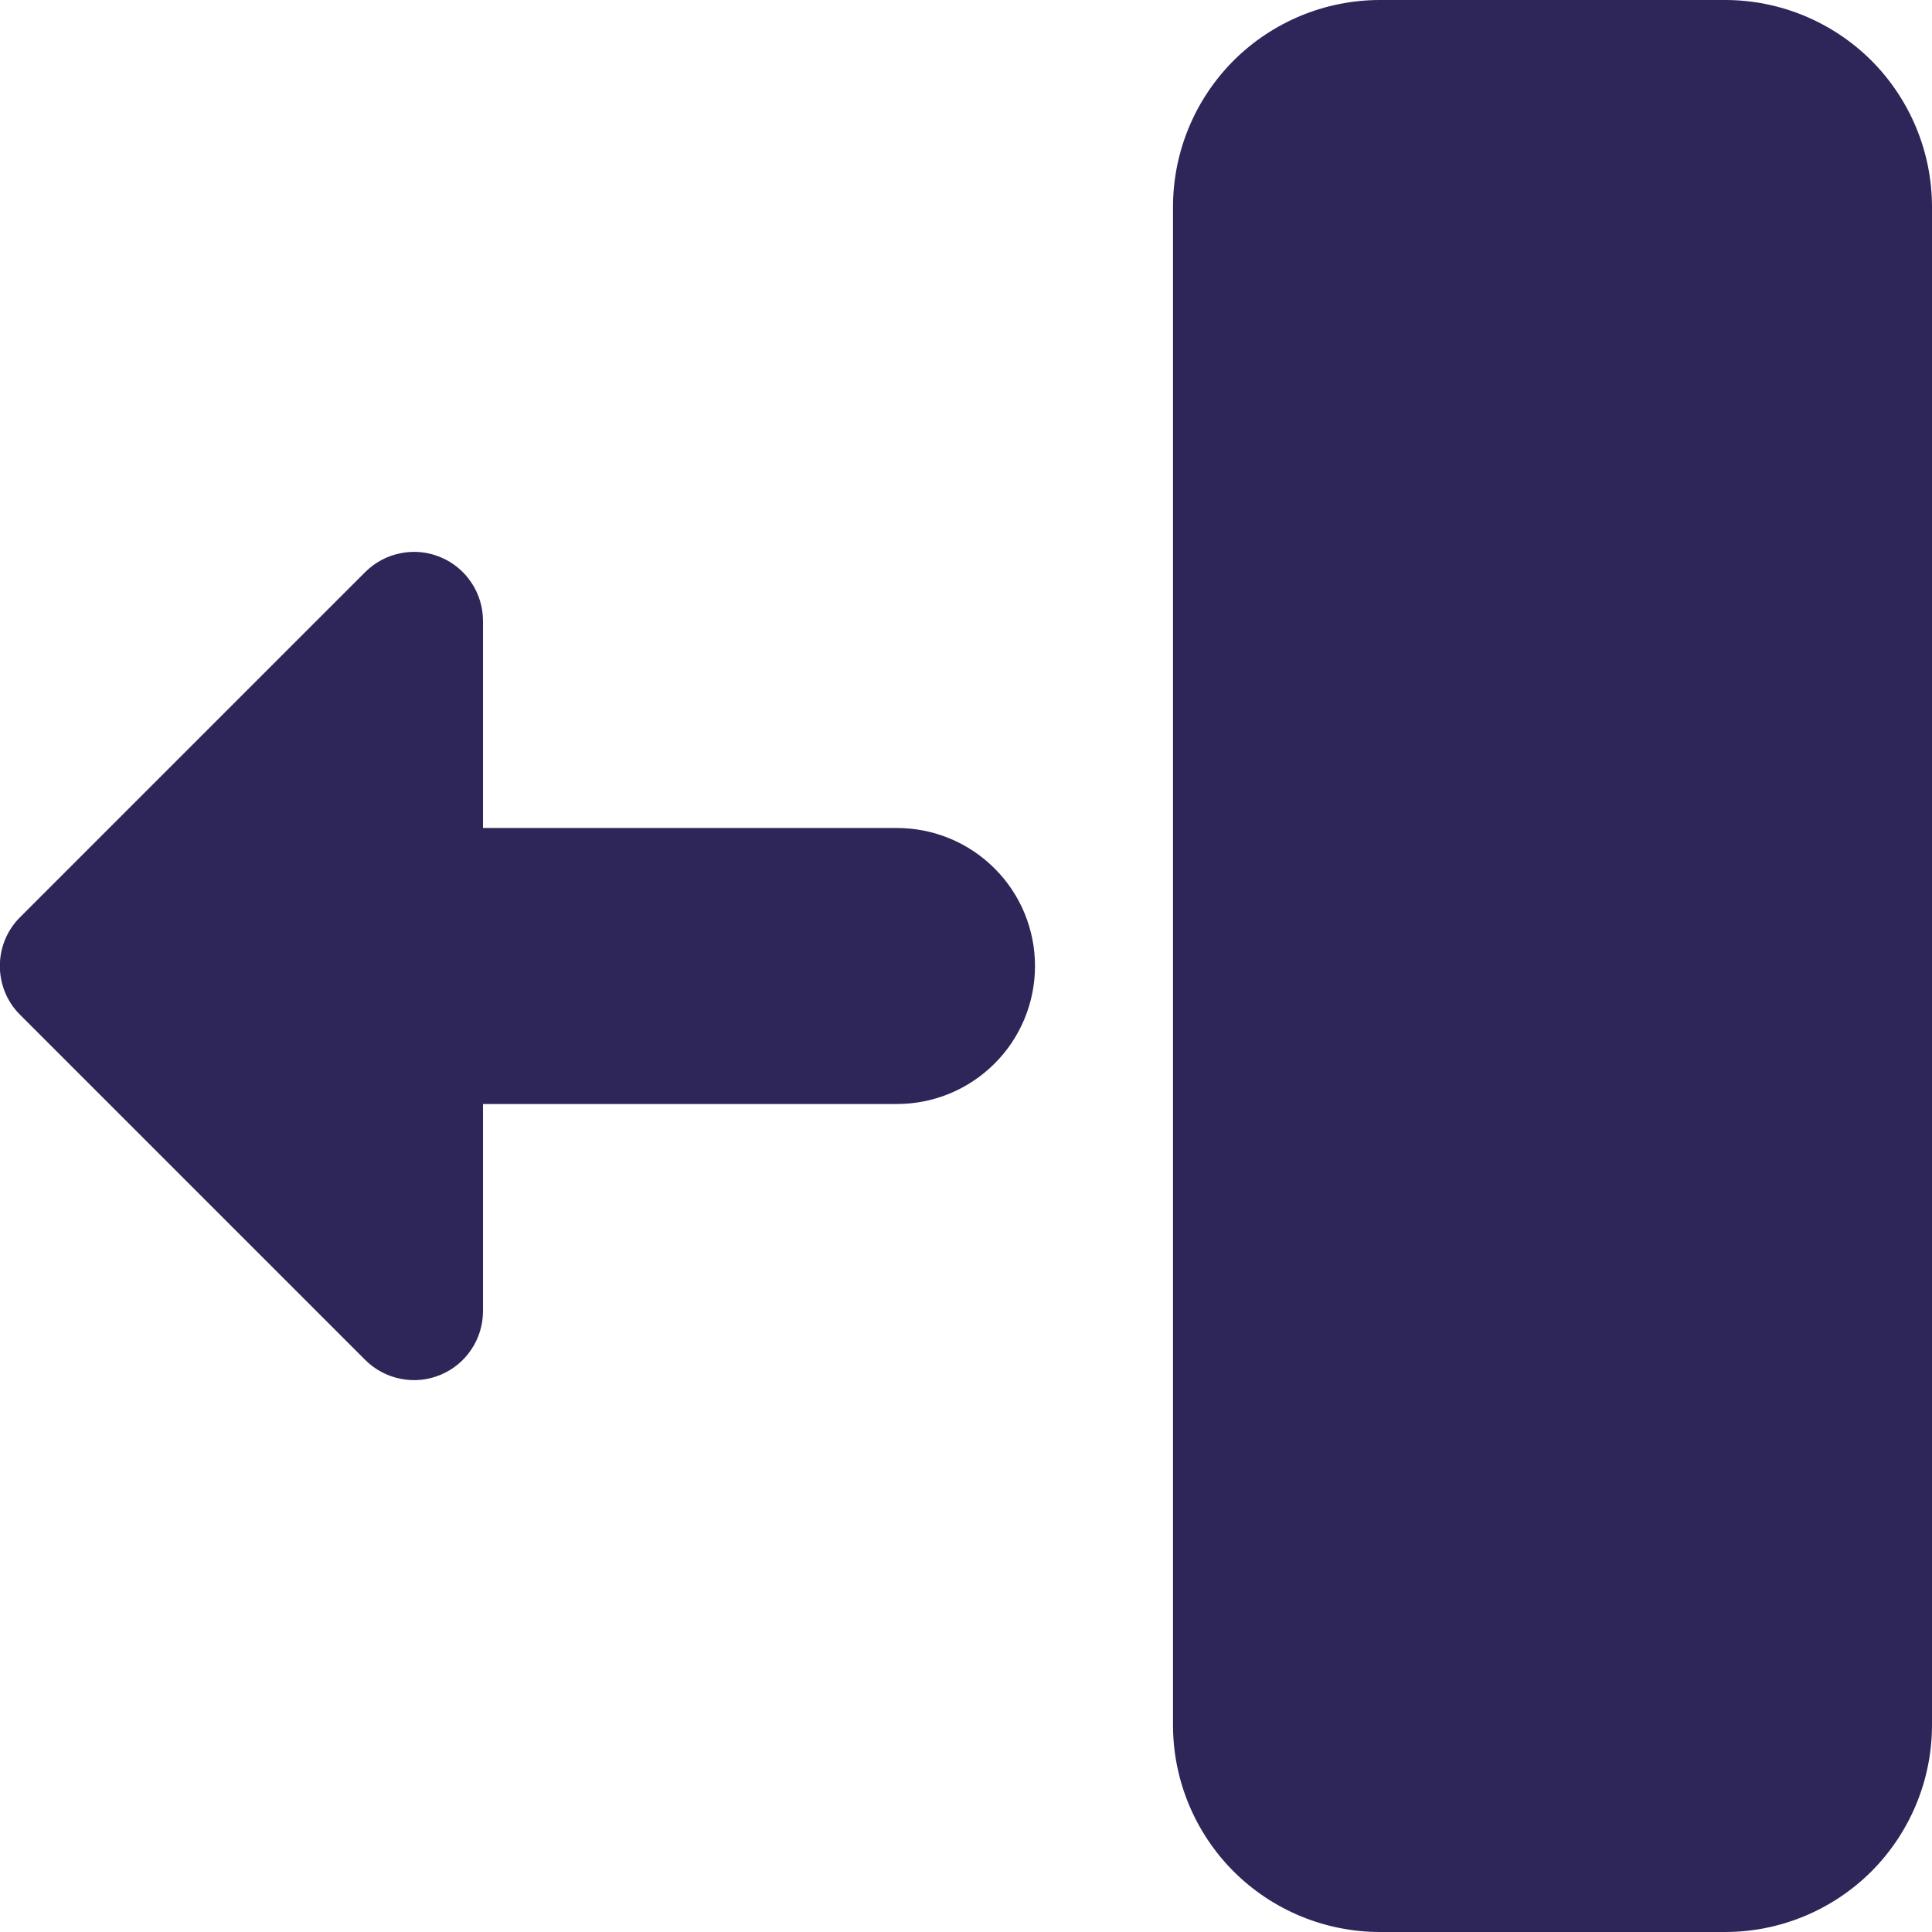
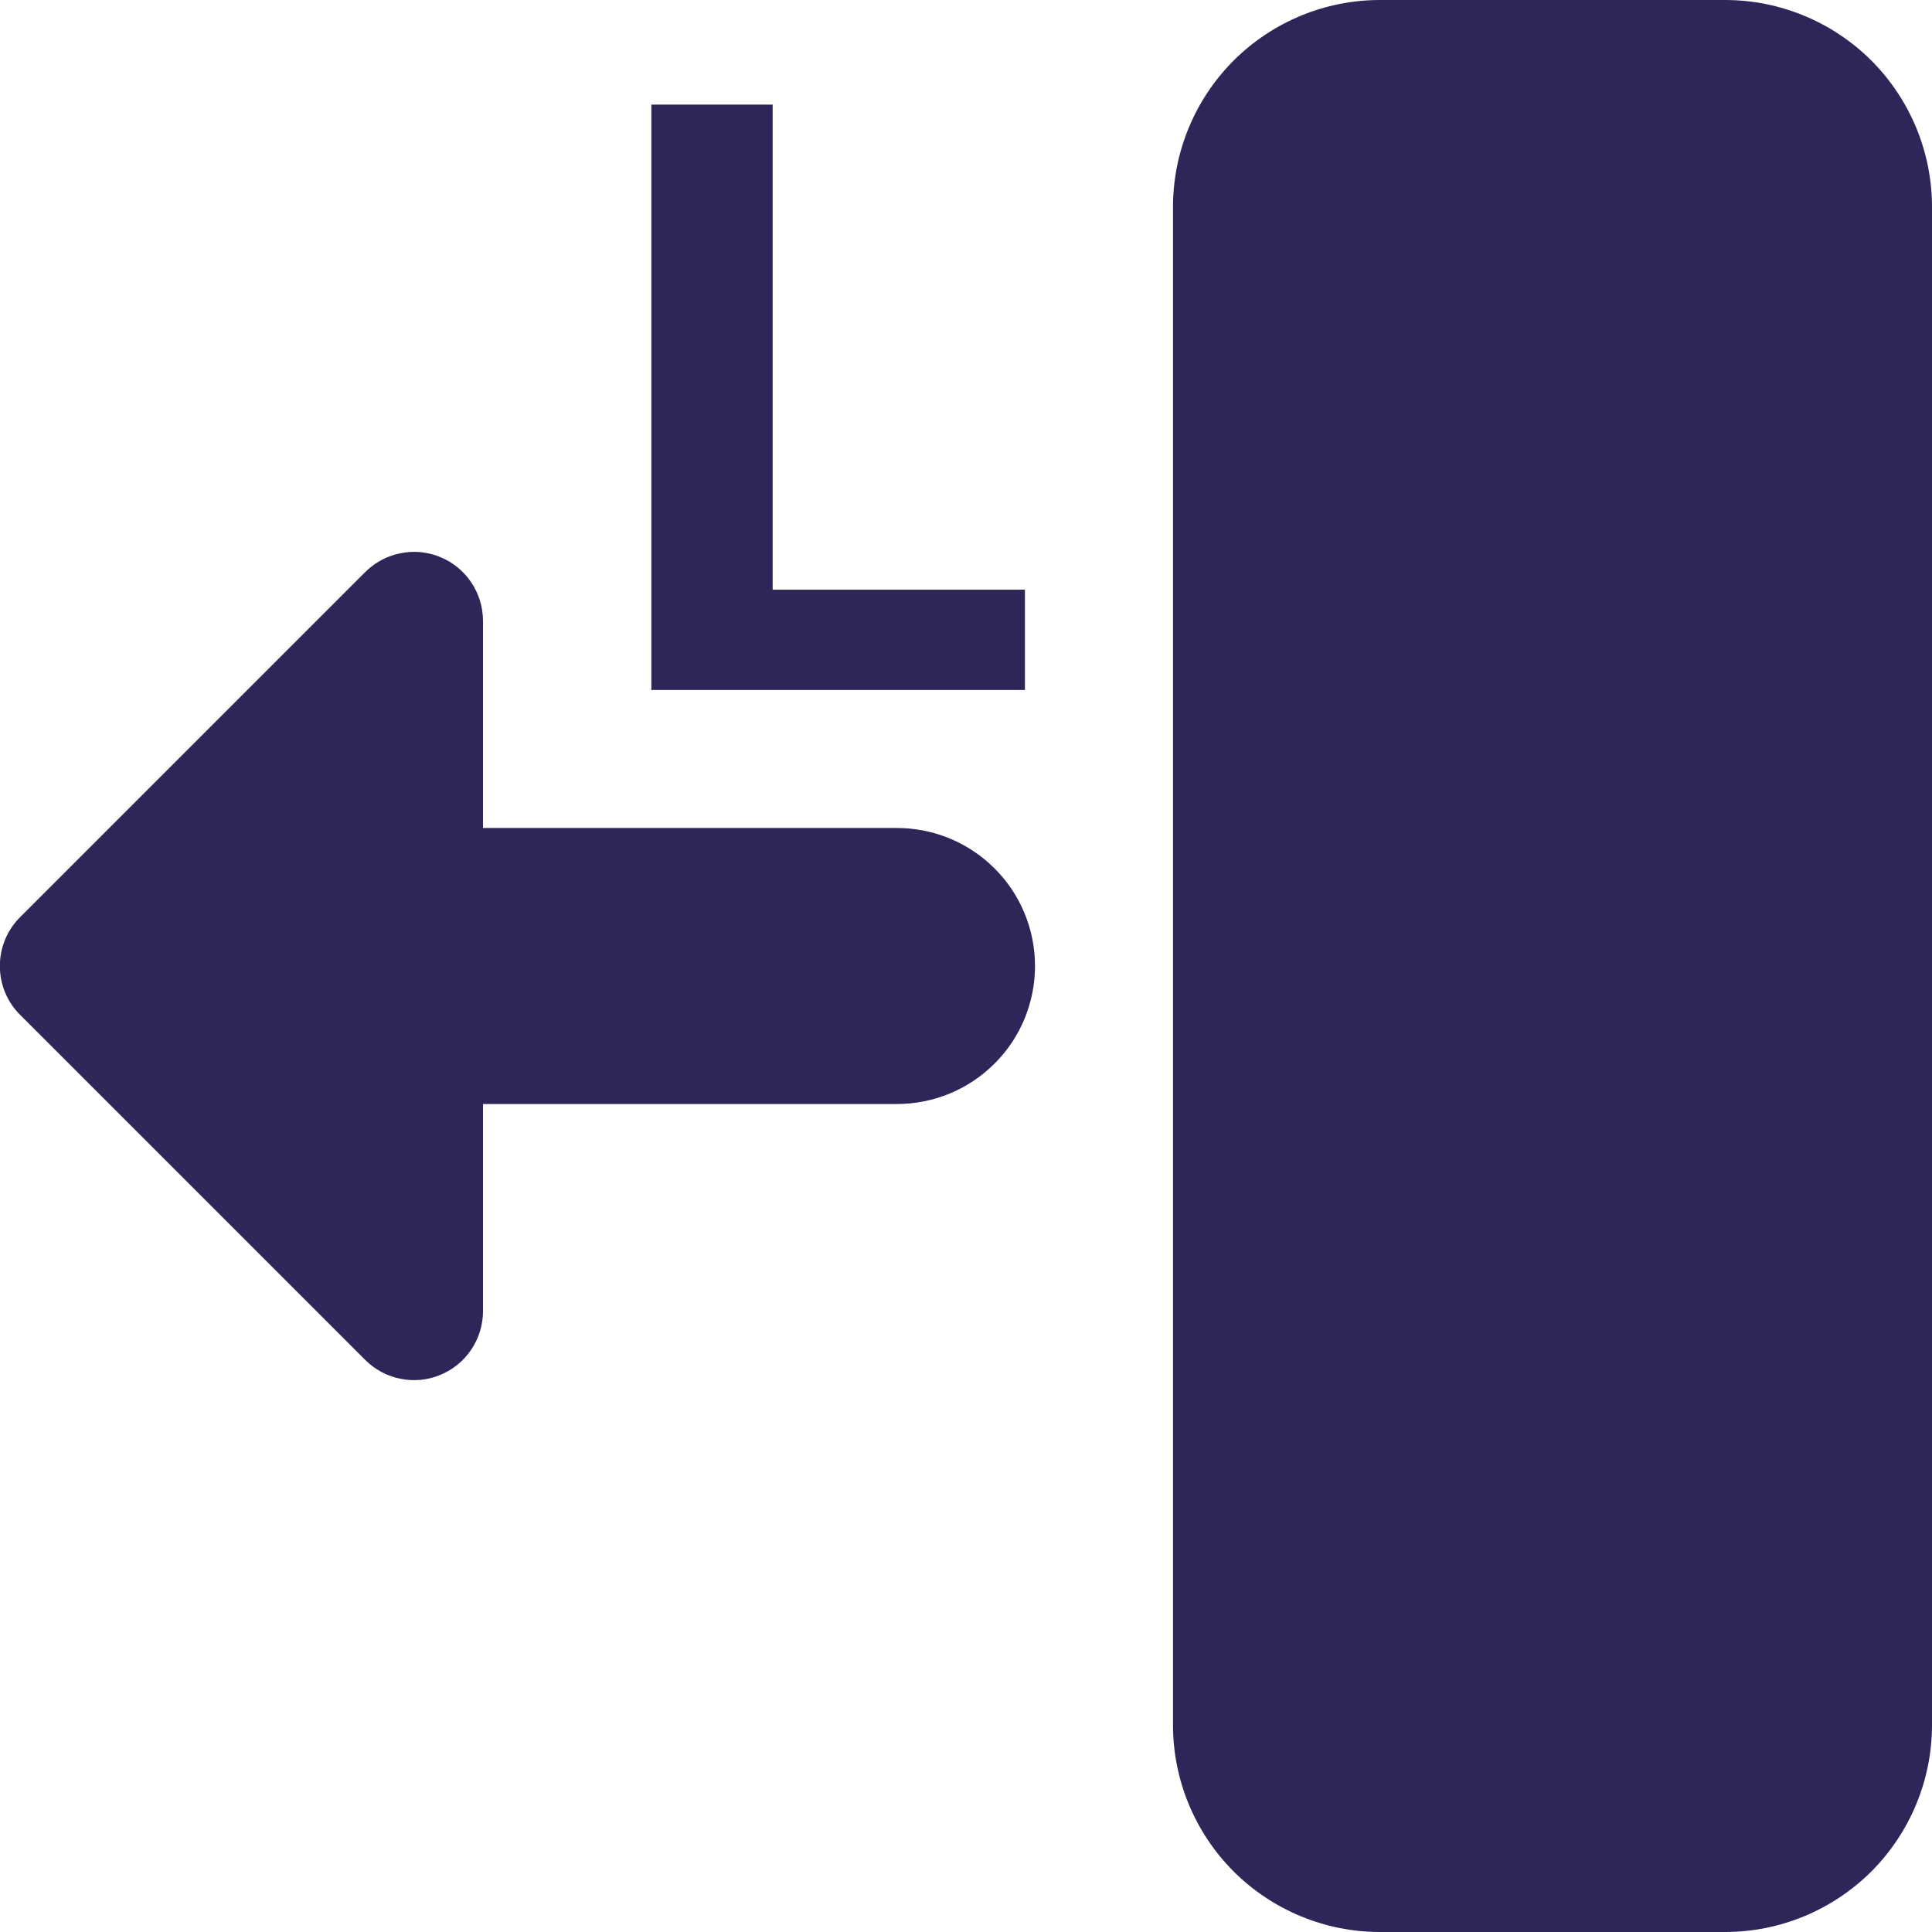
<svg xmlns="http://www.w3.org/2000/svg" width="14" height="14" viewBox="0 0 14 14" fill="none">
  <path fill-rule="evenodd" clip-rule="evenodd" d="M10 0C9.602 0 9.221 0.158 8.939 0.439C8.658 0.721 8.5 1.102 8.5 1.5V12.5C8.5 12.898 8.658 13.279 8.939 13.561C9.221 13.842 9.602 14 10 14H12.5C12.898 14 13.279 13.842 13.561 13.561C13.842 13.279 14 12.898 14 12.5V1.5C14 1.102 13.842 0.721 13.561 0.439C13.279 0.158 12.898 0 12.5 0L10 0ZM3.5 4.5C3.5 4.401 3.471 4.304 3.416 4.222C3.361 4.139 3.283 4.075 3.191 4.037C3.1 3.999 2.999 3.989 2.902 4.009C2.805 4.028 2.716 4.076 2.646 4.146L0.146 6.646C0.099 6.692 0.062 6.748 0.037 6.808C0.012 6.869 -0.001 6.934 -0.001 7C-0.001 7.066 0.012 7.131 0.037 7.192C0.062 7.252 0.099 7.308 0.146 7.354L2.646 9.854C2.716 9.924 2.805 9.972 2.902 9.991C2.999 10.011 3.1 10.001 3.191 9.963C3.283 9.925 3.361 9.861 3.416 9.778C3.471 9.696 3.5 9.599 3.5 9.5V8H6.5C6.765 8 7.019 7.895 7.207 7.707C7.395 7.52 7.5 7.265 7.5 7C7.5 6.735 7.395 6.48 7.207 6.293C7.019 6.105 6.765 6 6.5 6H3.5V4.5Z" fill="#2E2559" />
+   <path d="M4.72 5V0.758H5.599V4.273H7.427V5H4.72Z" fill="#2E2559" />
</svg>
